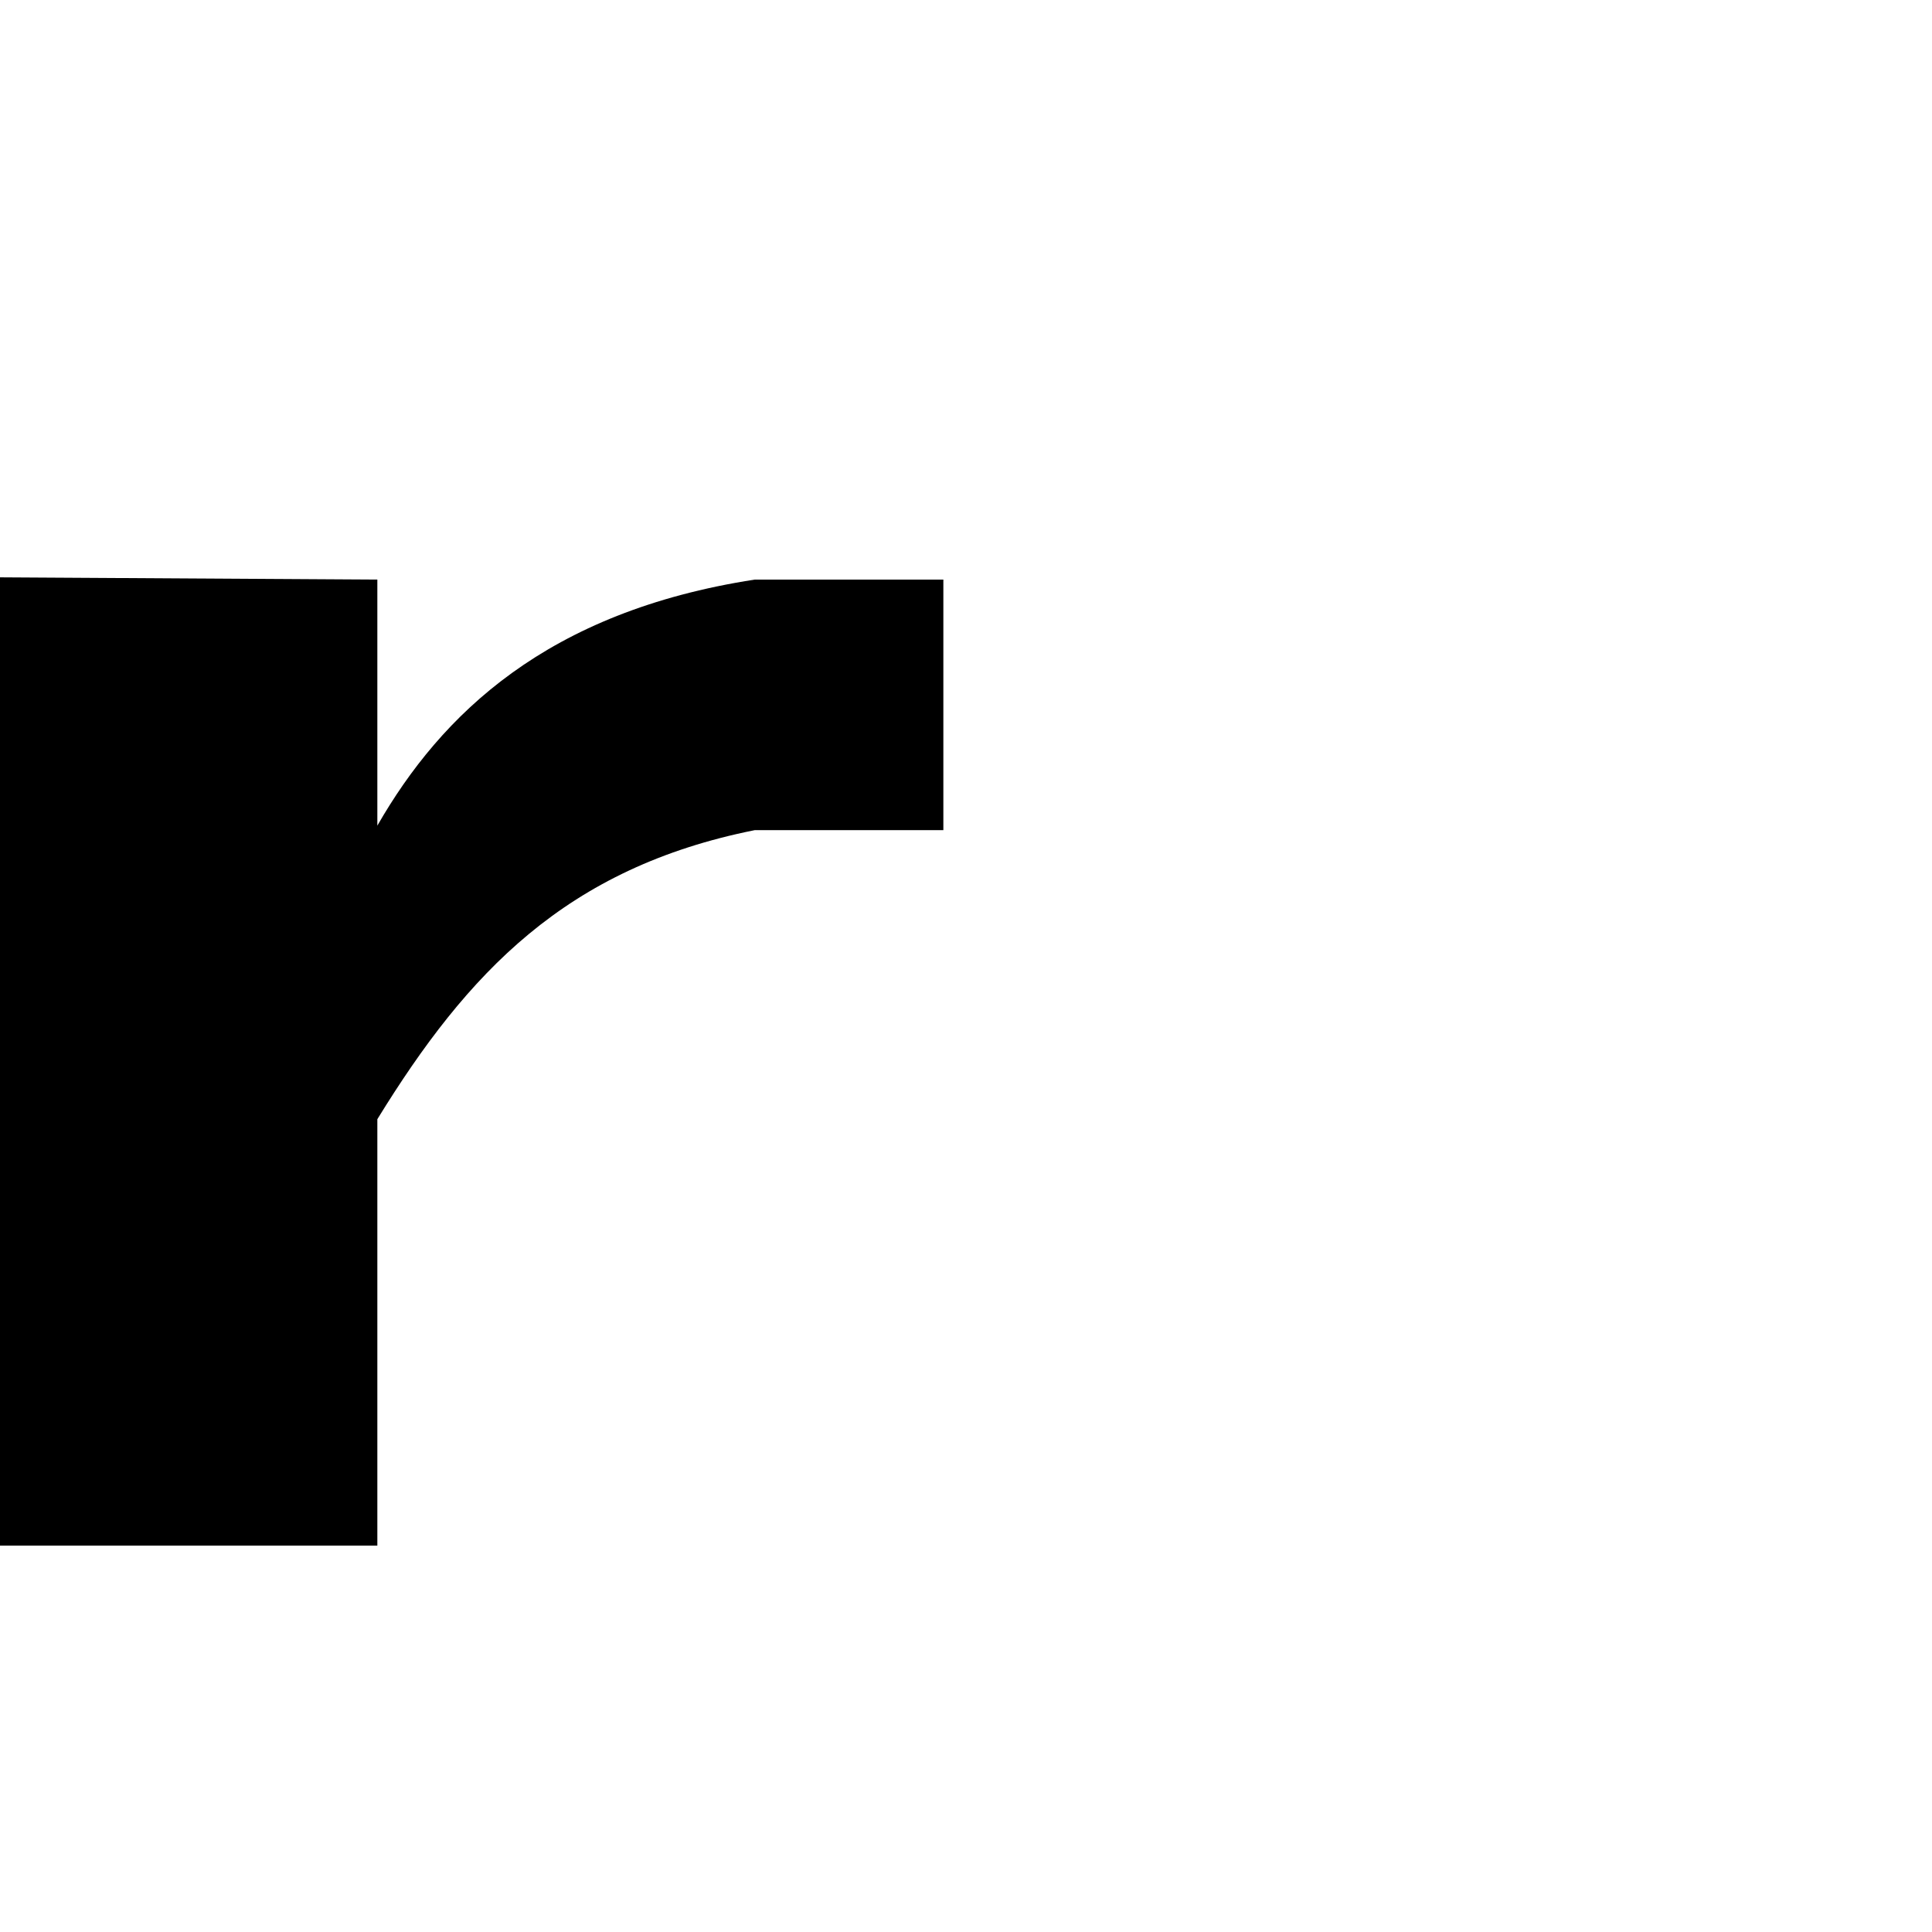
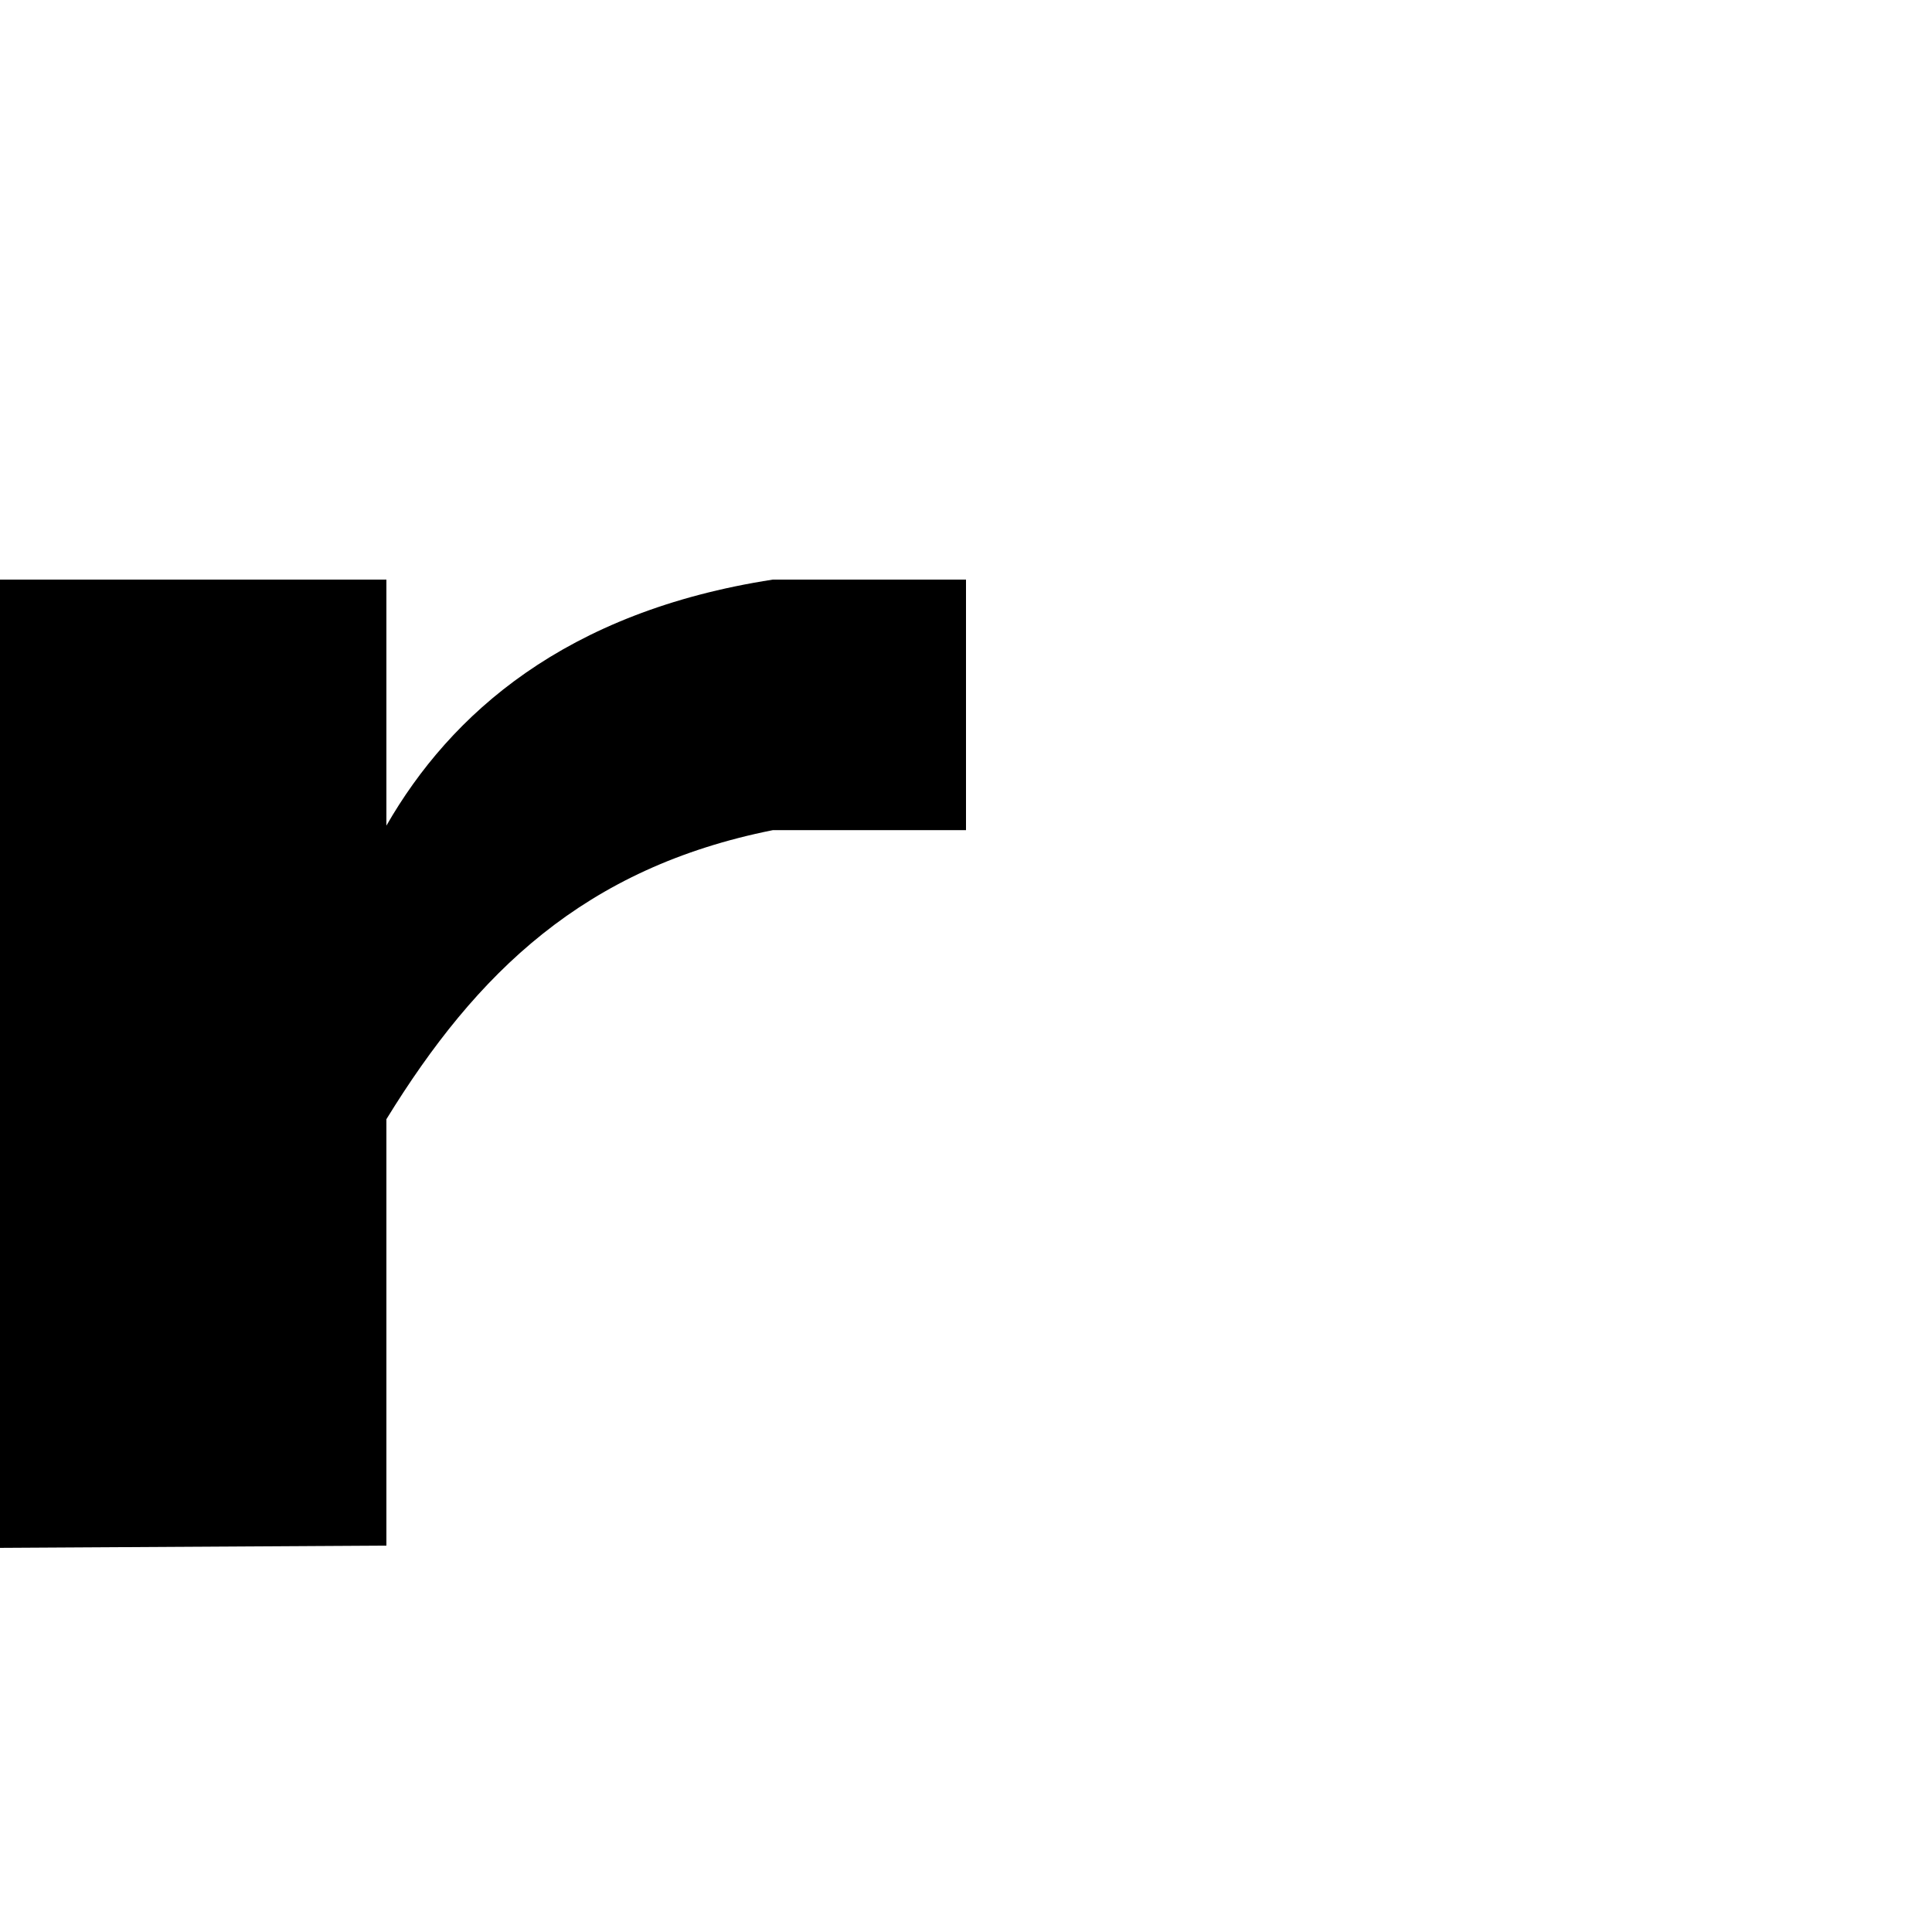
<svg xmlns="http://www.w3.org/2000/svg" height="1024" width="1024" version="1.1" id="svg4375" viewBox="0 0 1024 1024" xml:space="preserve">
  <defs id="defs4">
    <linearGradient id="linearGradient8000">
      <stop style="stop-color:#000000;stop-opacity:1;" offset="0" id="stop7998" />
    </linearGradient>
    <clipPath clipPathUnits="userSpaceOnUse" id="clipPath6029">
      <g id="use6031" />
    </clipPath>
  </defs>
  <g id="layer1" style="display:inline">
-     <path style="display:inline;fill:#000000" d="m 0,306 200,1.2 V 437.6 C 234,378.4 290,324.2 400,307.2 H 500 V 440 H 400 C 300,460 247.777,515.495 200,593.2 v 226 H 0 Z" id="path27778" />
+     <path style="display:inline;fill:#000000" d="m 0,307.2 204.8,0 v 130.4 c 34,-59.2 94.8,-113.4 204.8,-130.4 H 512 V 440 H 409.6 c -100,20 -157.023,75.495 -204.8,153.2 v 226 L 0,820.4 Z" id="path27778" />
  </g>
</svg>
